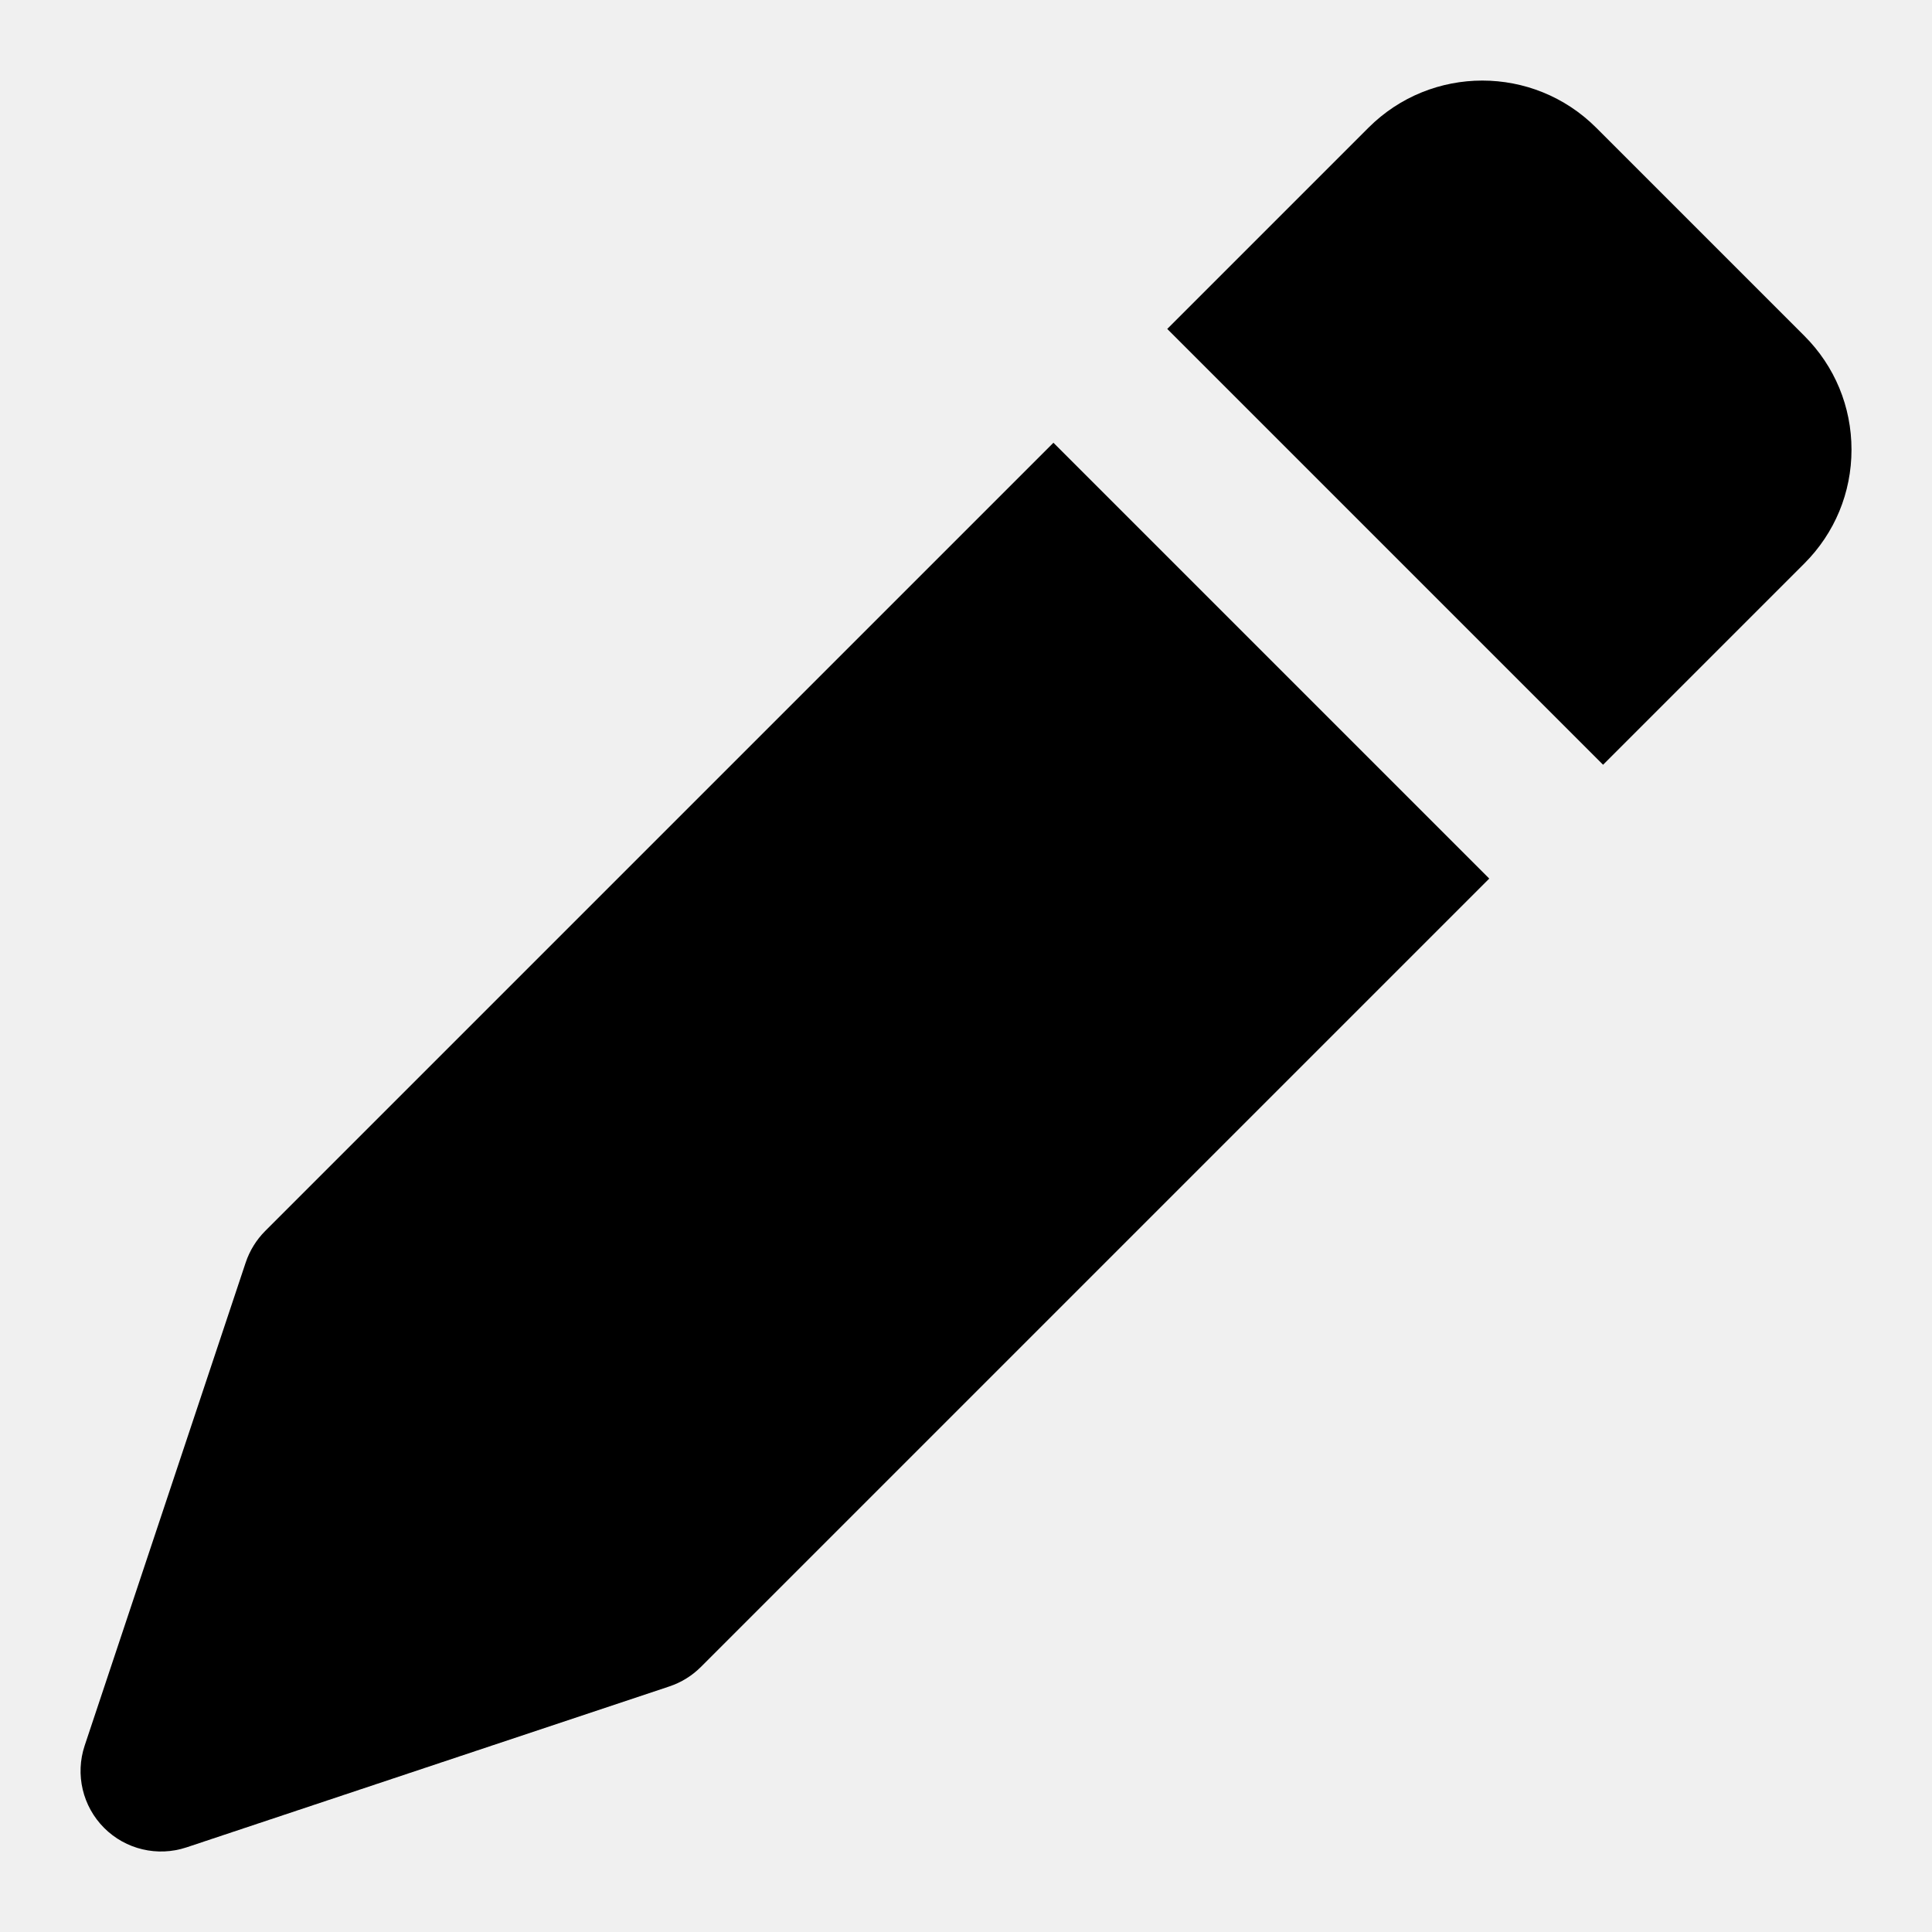
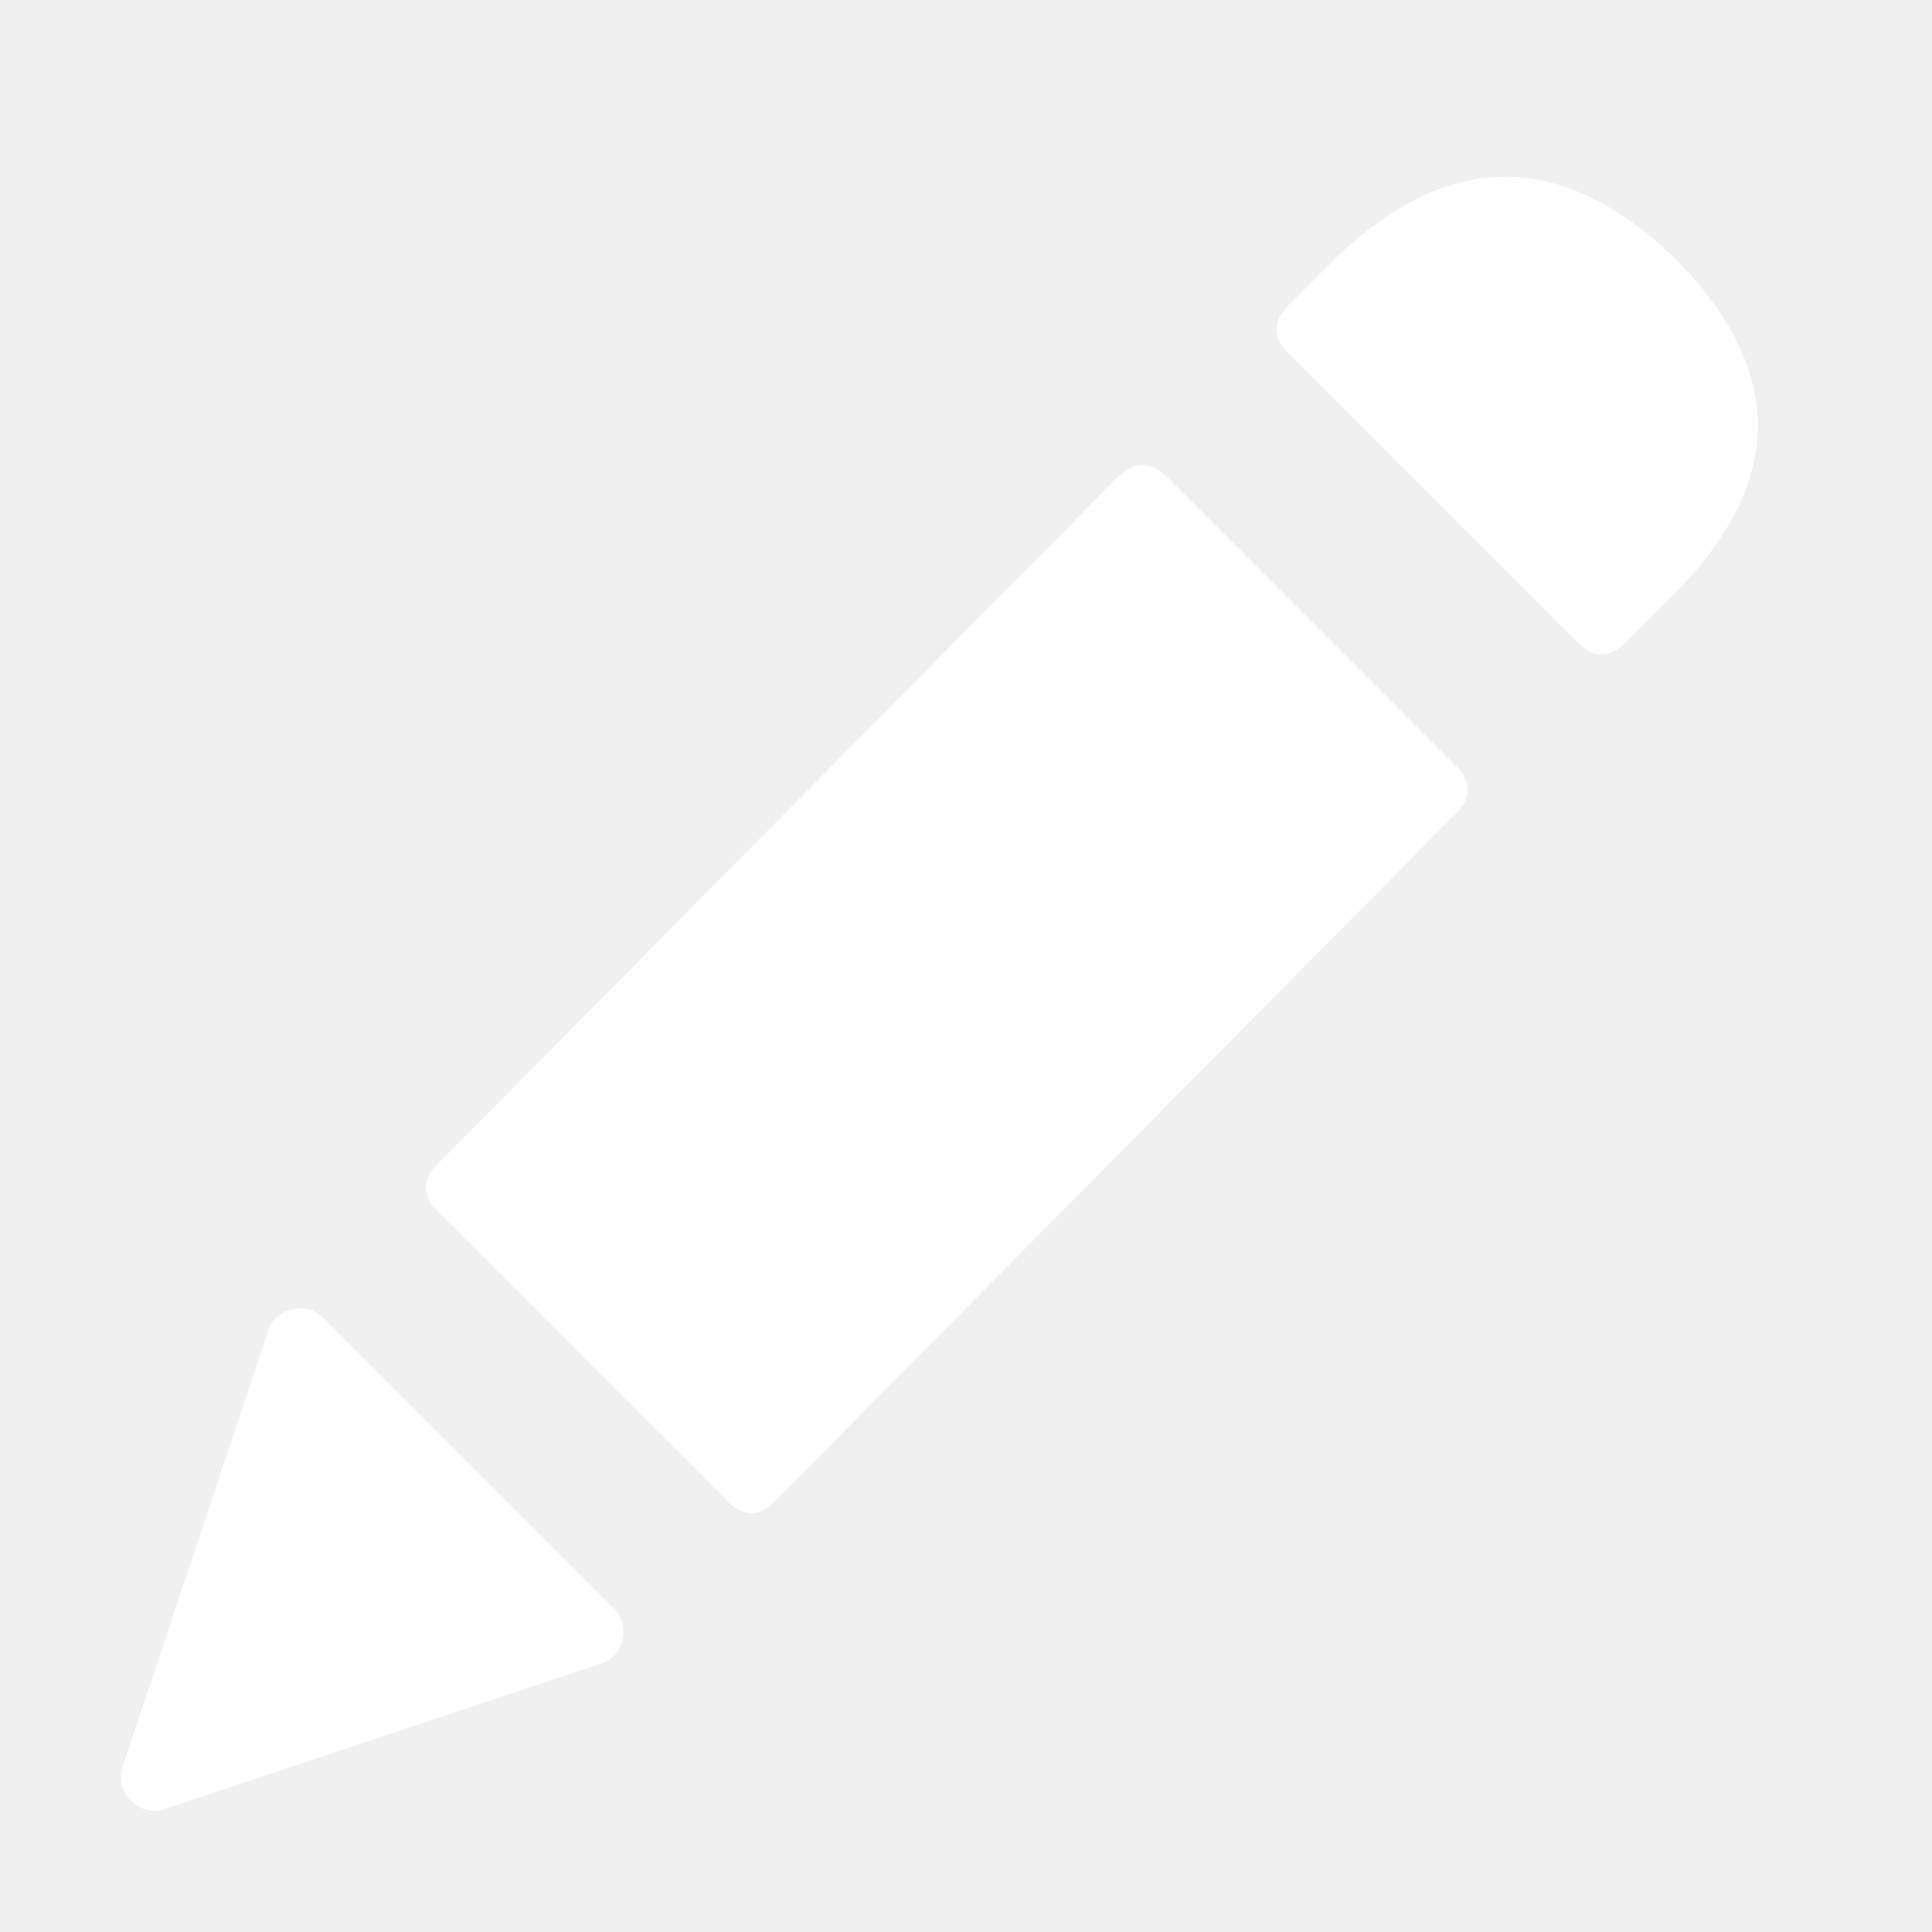
- <svg xmlns="http://www.w3.org/2000/svg" viewBox="0 0 24 24">
-   <g fill="currentColor">
-     <path d="m13.086 5.5-9.793 9.793a1.01 1.01 0 0 0-.241.391l-2 6a1 1 0 0 0 1.264 1.265l6-2c.147-.049.281-.132.391-.242l9.793-9.793L13.086 5.5Z" />
-     <path d="m22.414 4.172-2.586-2.586a2.001 2.001 0 0 0-2.828 0l-2.5 2.5L19.914 9.5l2.5-2.5c.378-.378.586-.88.586-1.414s-.208-1.037-.586-1.414Z" />
+ <svg xmlns="http://www.w3.org/2000/svg" width="16" height="16" viewBox="0 0 16 16">
+   <g fill="none" fill-rule="evenodd">
+     <path d="M9.66 3.944c-.132-.125-.264-.125-.396 0L3.626 9.638c-.132.132-.132.264 0 .396l2.397 2.397c.132.132.264.132.396 0l5.638-5.693c.132-.132.132-.264 0-.396L9.66 3.944zM2.68 10.918c-.074-.074-.162-.098-.263-.074-.102.025-.168.086-.2.186l-1.2 3.595c-.036.11-.013.205.068.287.082.08.178.103.287.067l3.595-1.198c.1-.032.162-.099.186-.2.025-.102 0-.19-.074-.264l-2.399-2.4zM13.862 2.13c-.931-.889-1.862-.889-2.793 0l-.399.399c-.132.132-.132.264 0 .396l2.396 2.397c.132.131.264.131.396 0l.4-.402c.927-.93.927-1.86 0-2.79z" fill="#FFF" />
  </g>
</svg>
